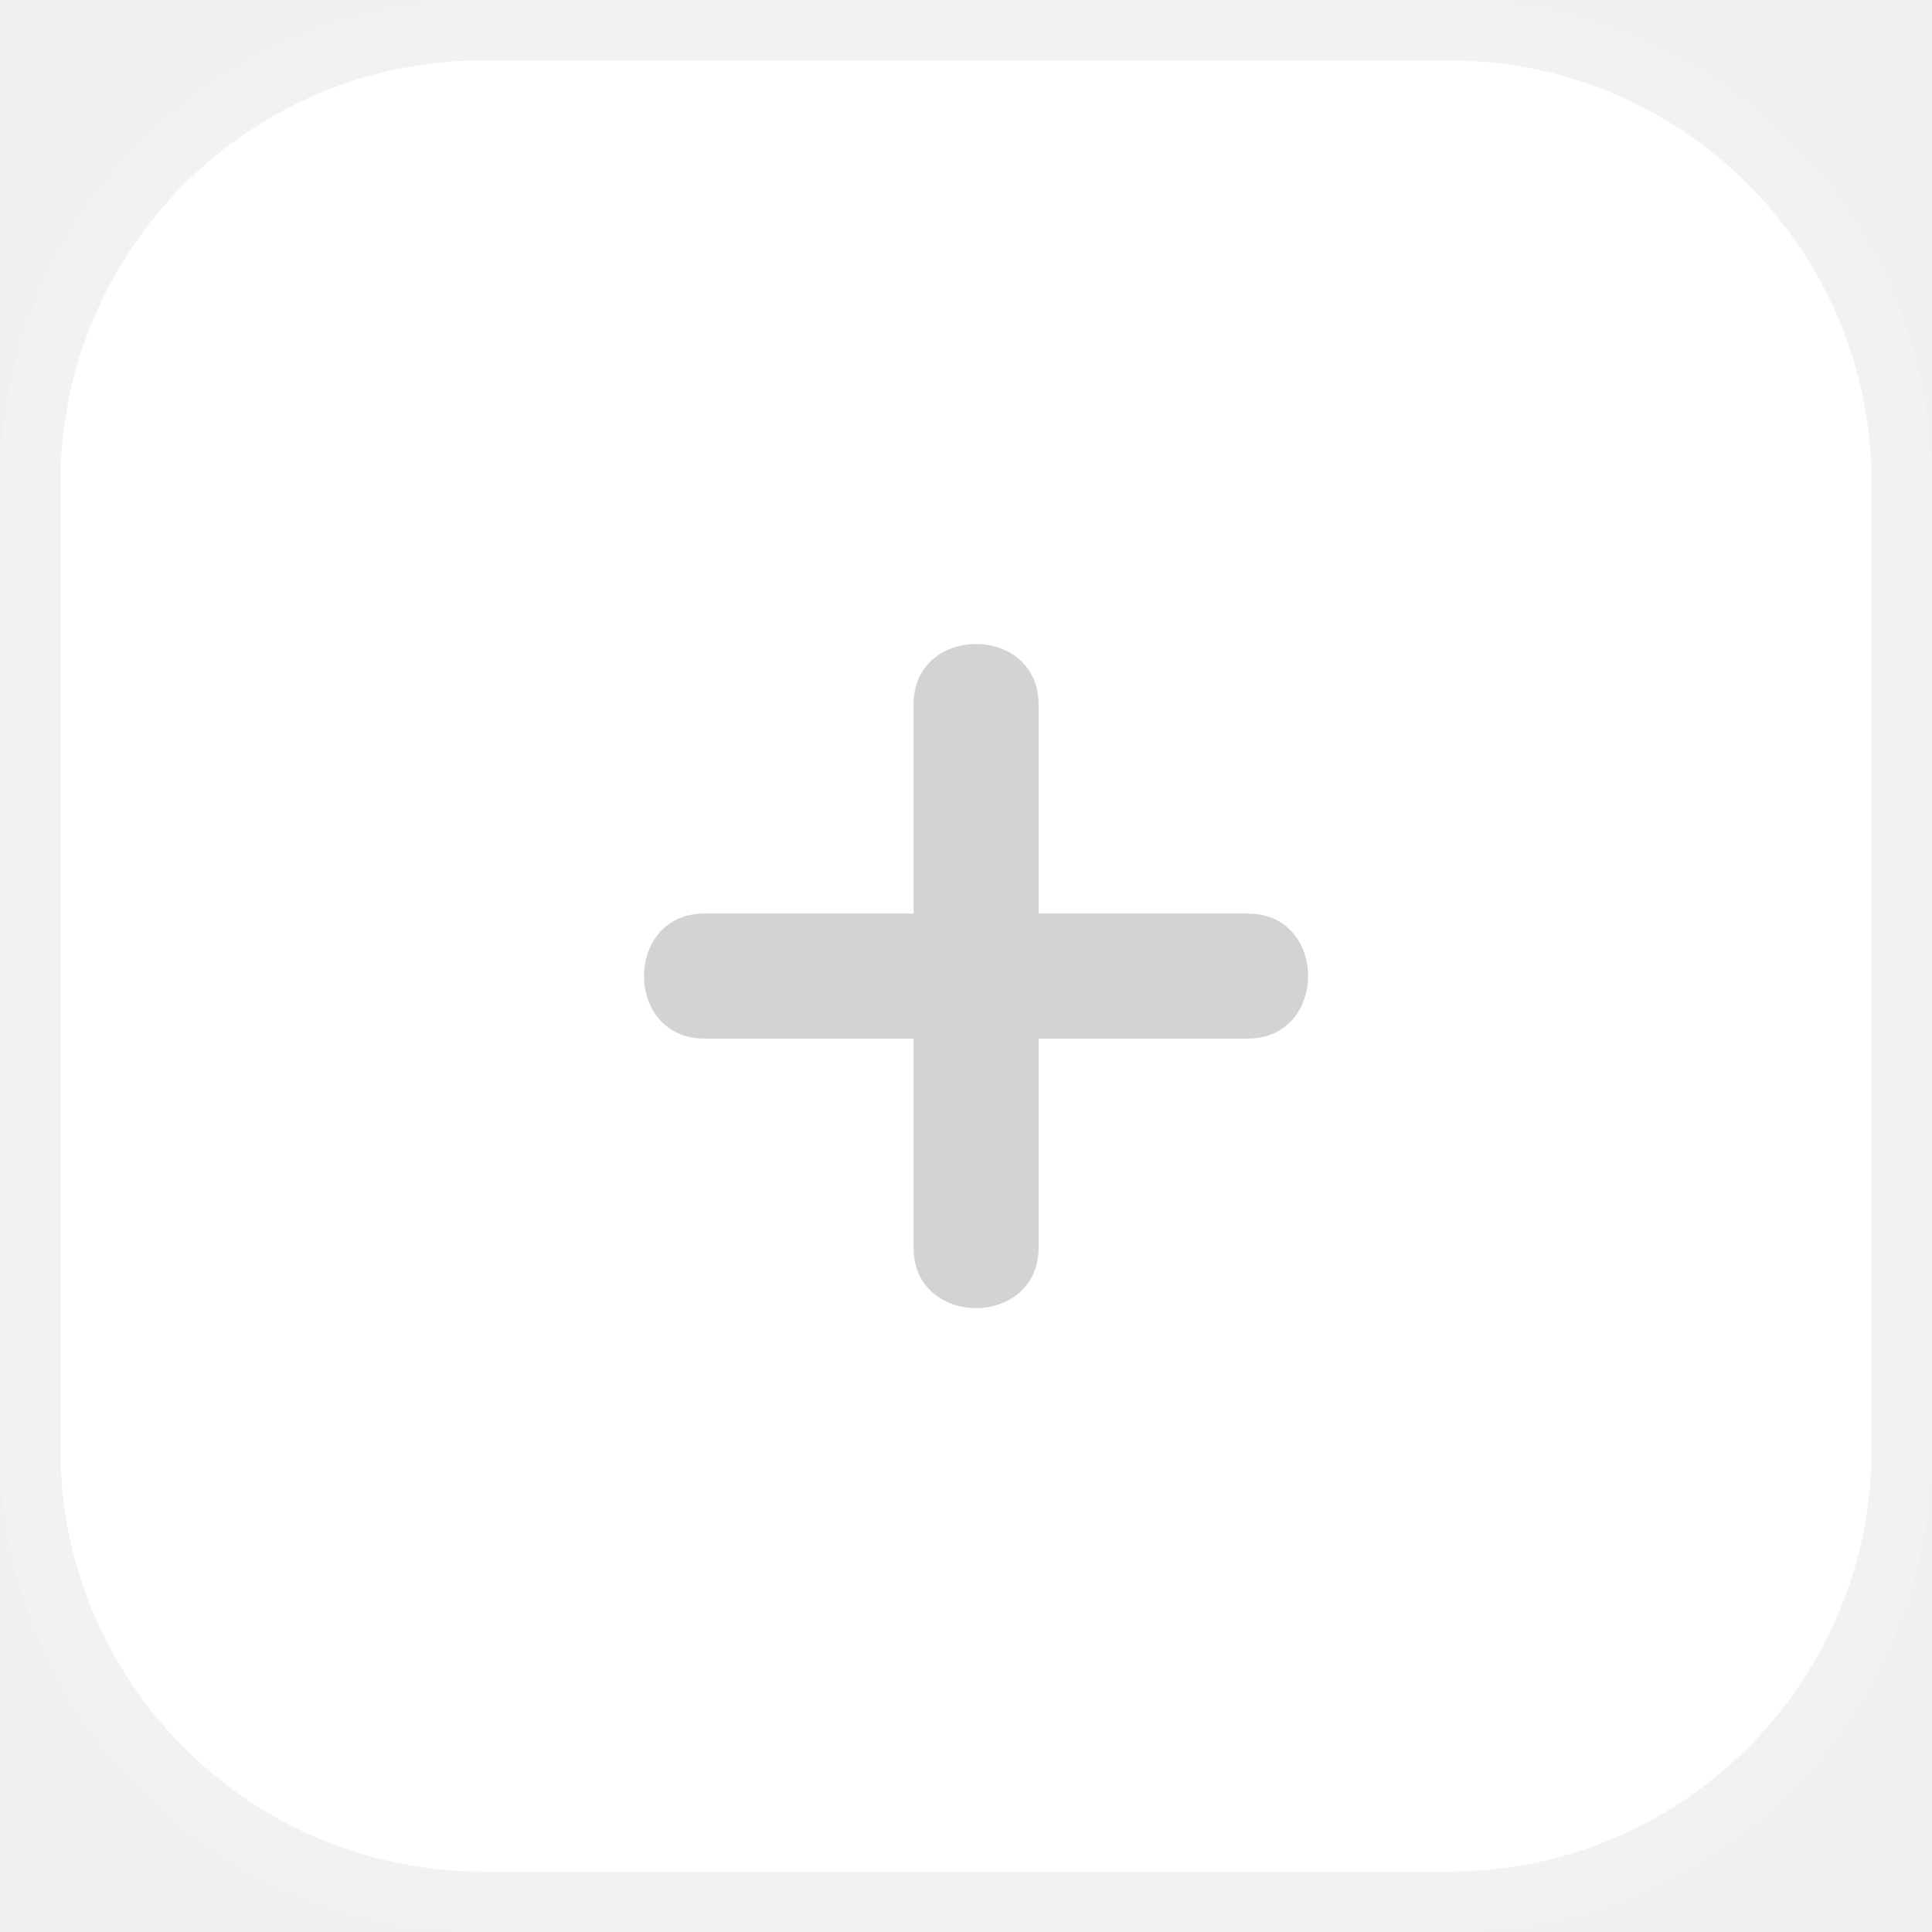
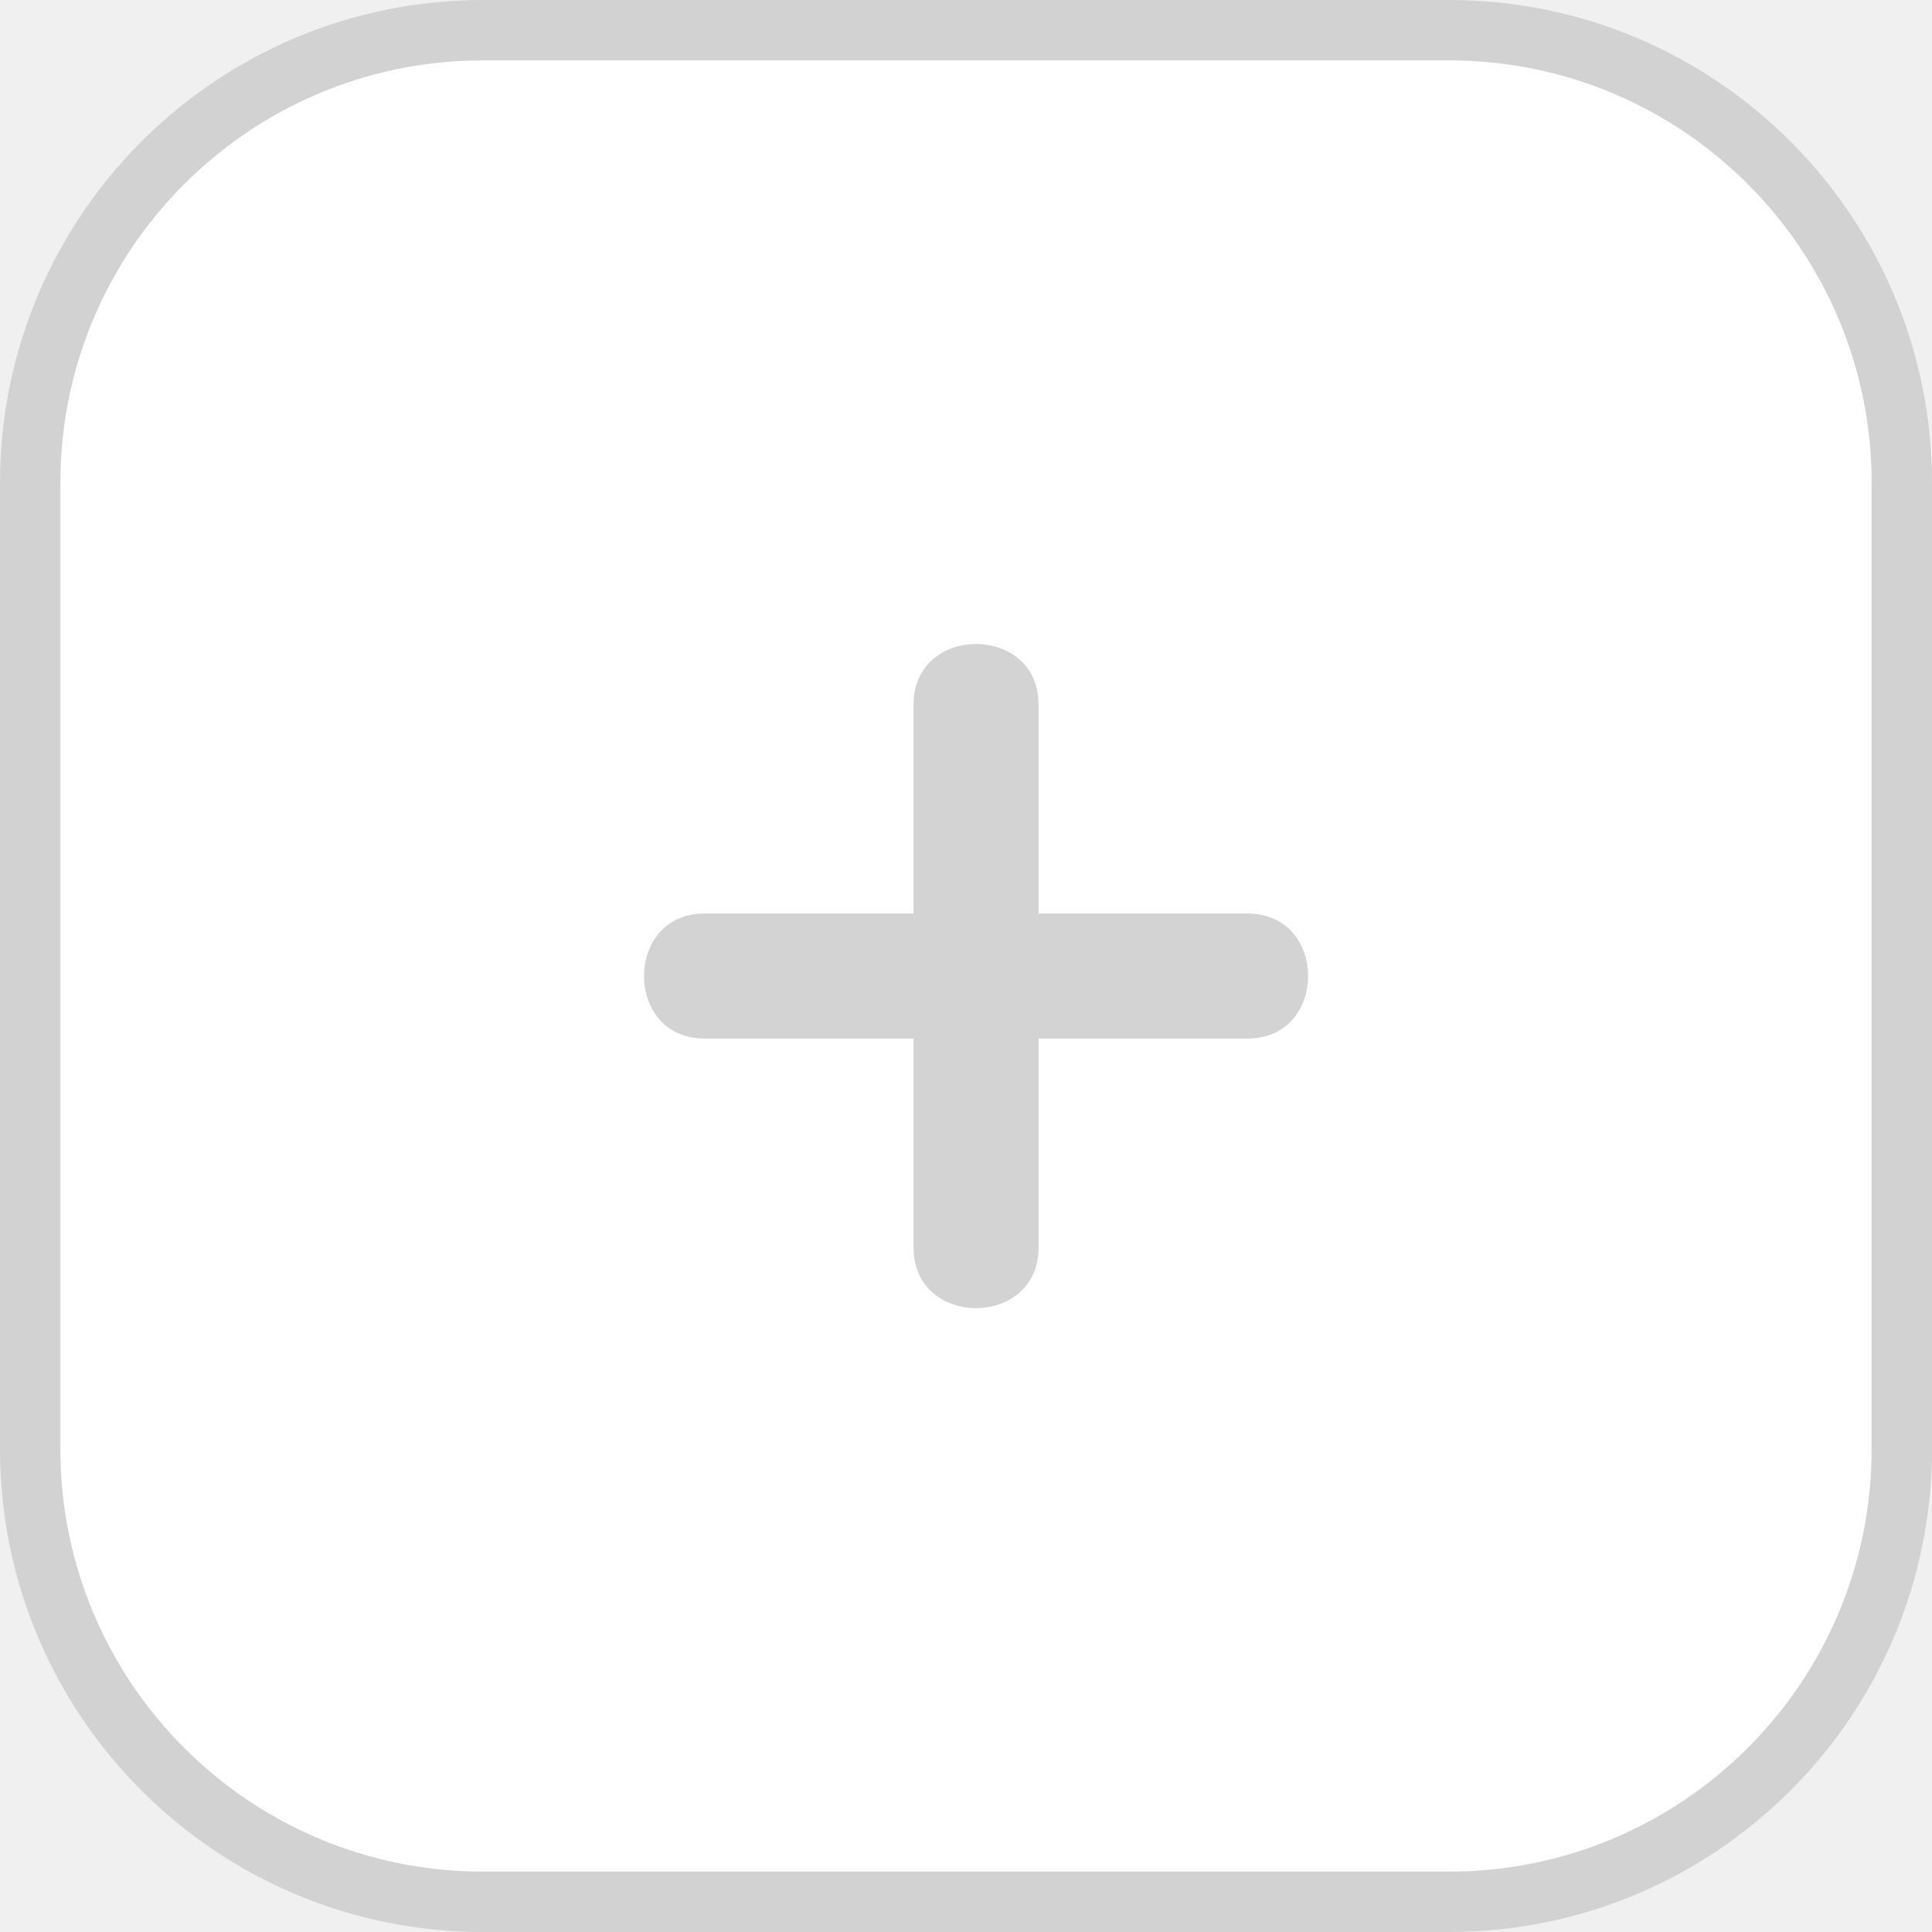
<svg xmlns="http://www.w3.org/2000/svg" width="32" height="32" viewBox="0 0 32 32" fill="none">
-   <rect x="0.5" y="0.5" width="31" height="31" rx="7.5" fill="white" stroke="#F2F2F2" />
+   <rect x="0.5" y="0.5" width="31" height="31" rx="7.5" fill="white" stroke="#D2D2D2" />
  <path d="M20.665 15.131H17.202V11.668C17.202 10.333 15.131 10.333 15.131 11.668V15.131H11.668C10.333 15.131 10.333 17.202 11.668 17.202H15.131V20.665C15.131 22 17.202 22 17.202 20.665V17.202H20.665C22 17.202 22 15.131 20.665 15.131Z" fill="#D3D3D3" />
</svg>
